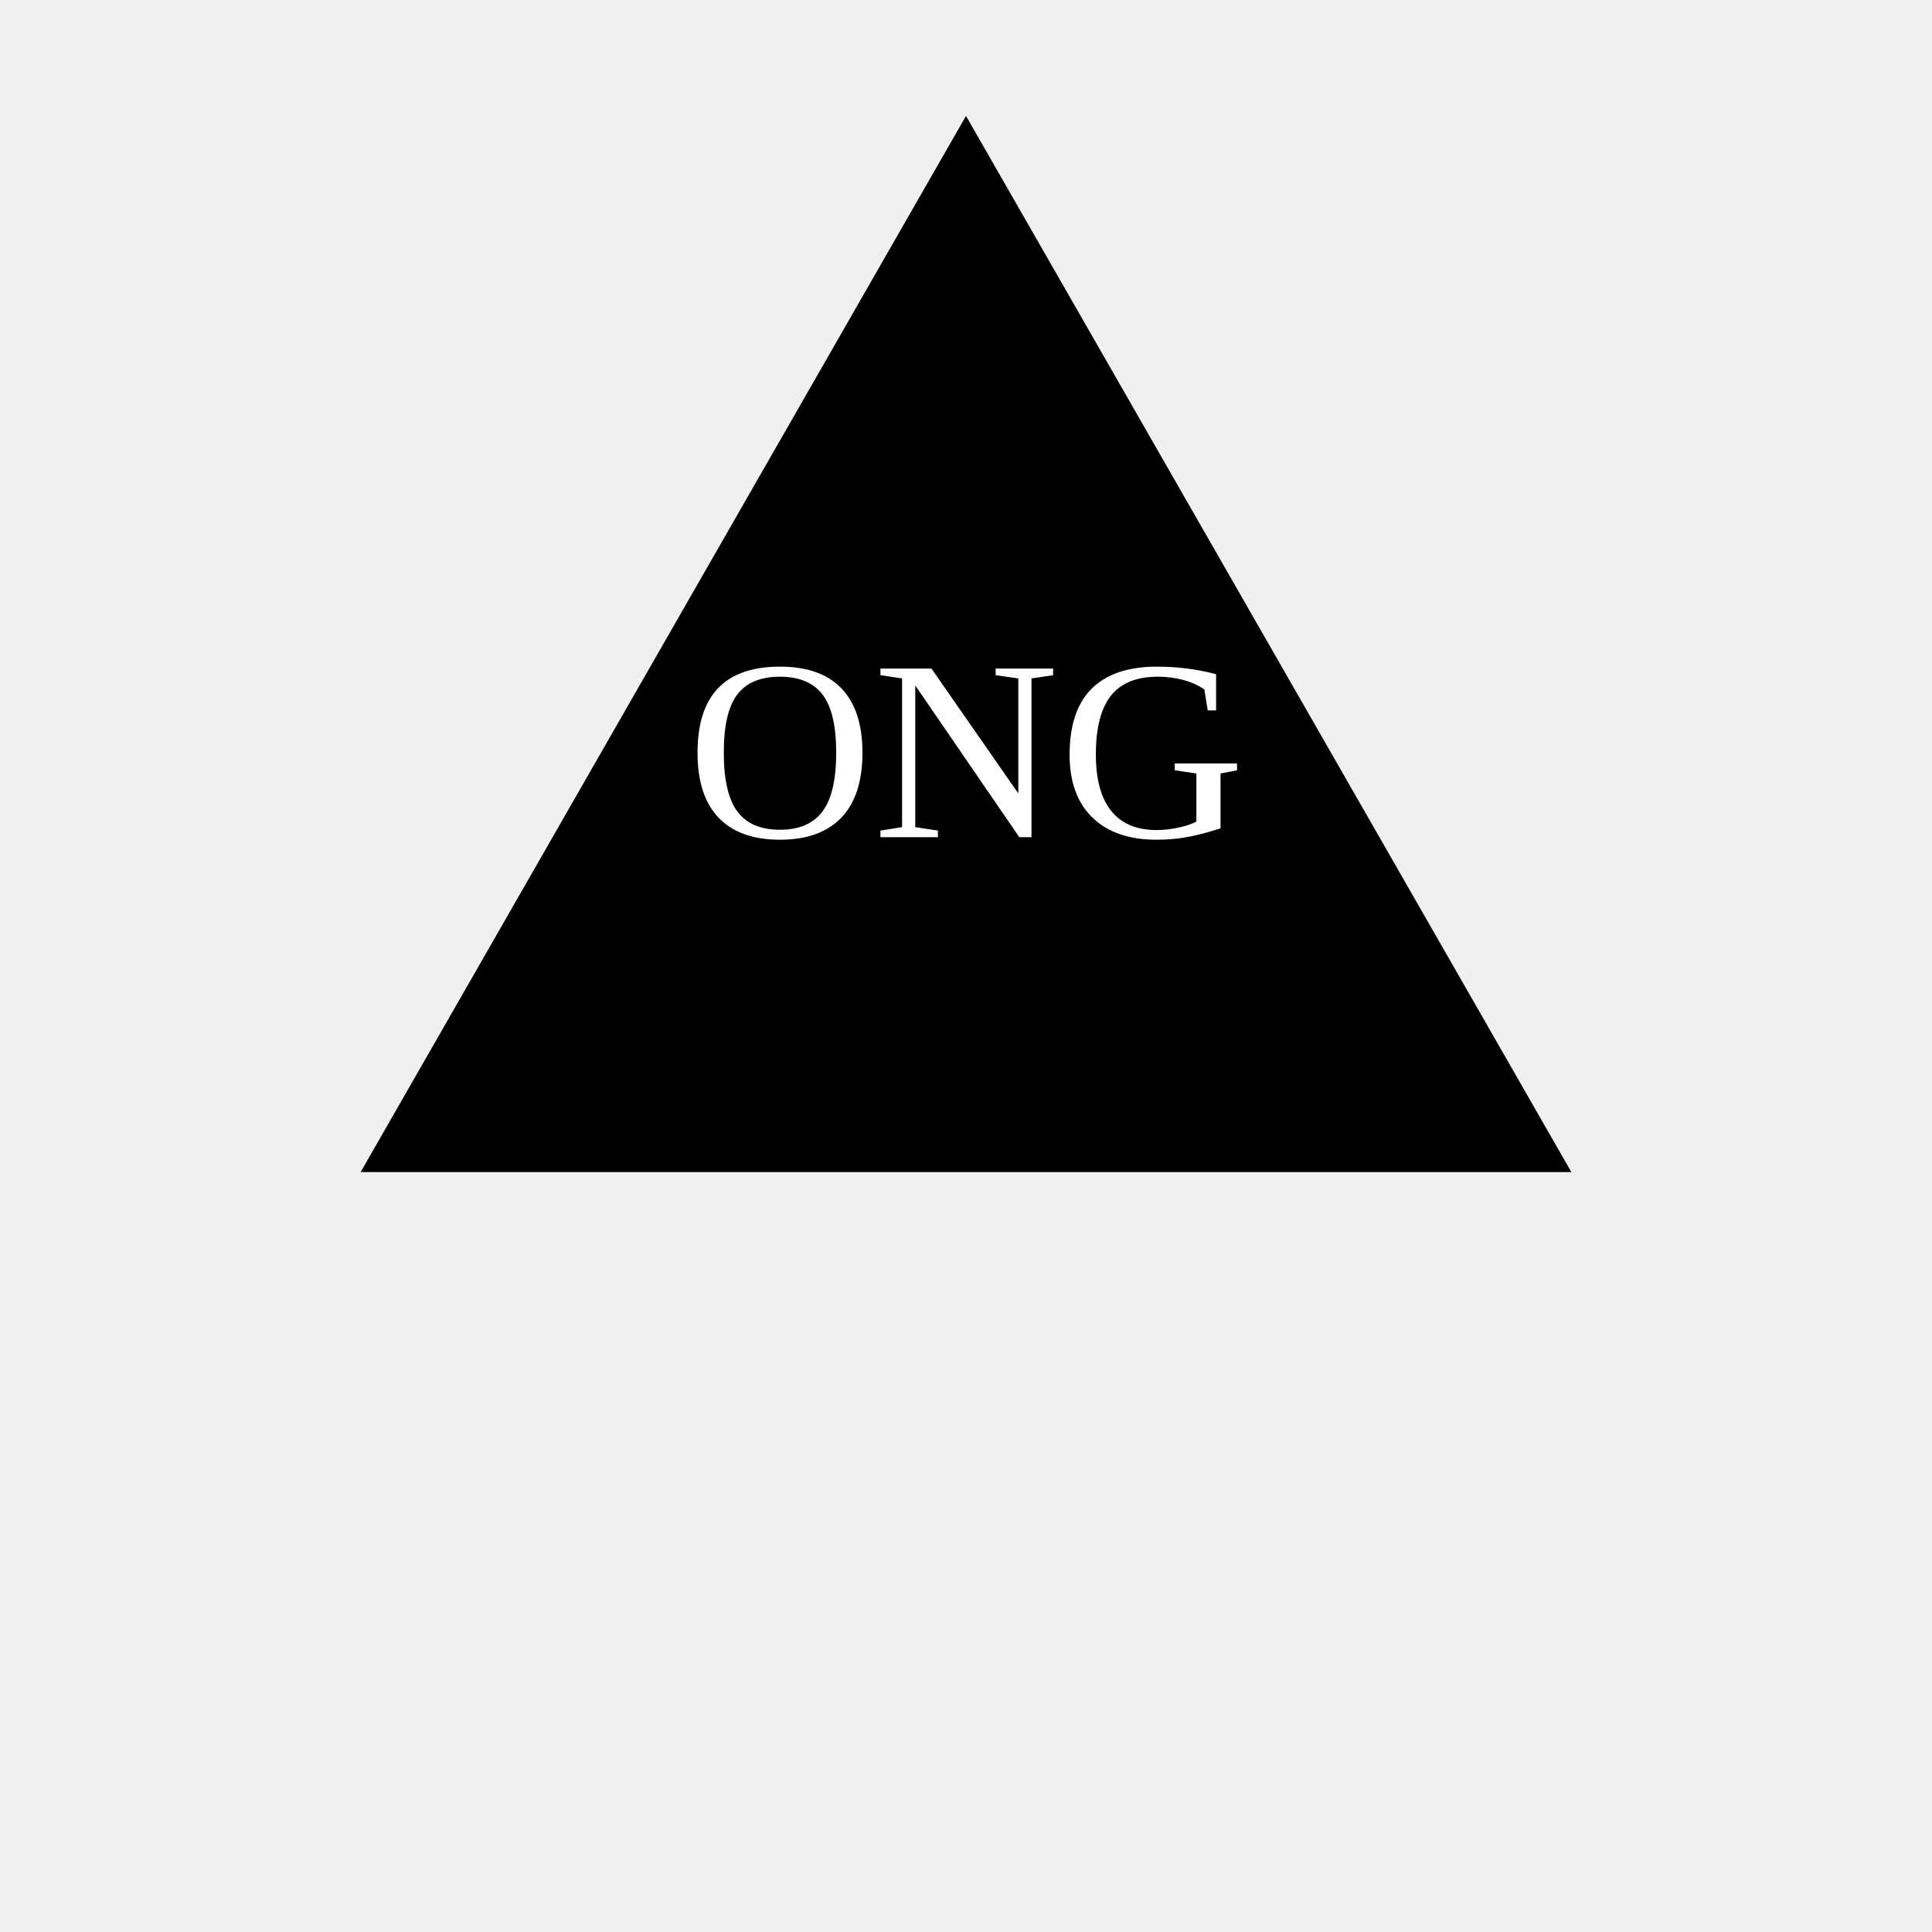
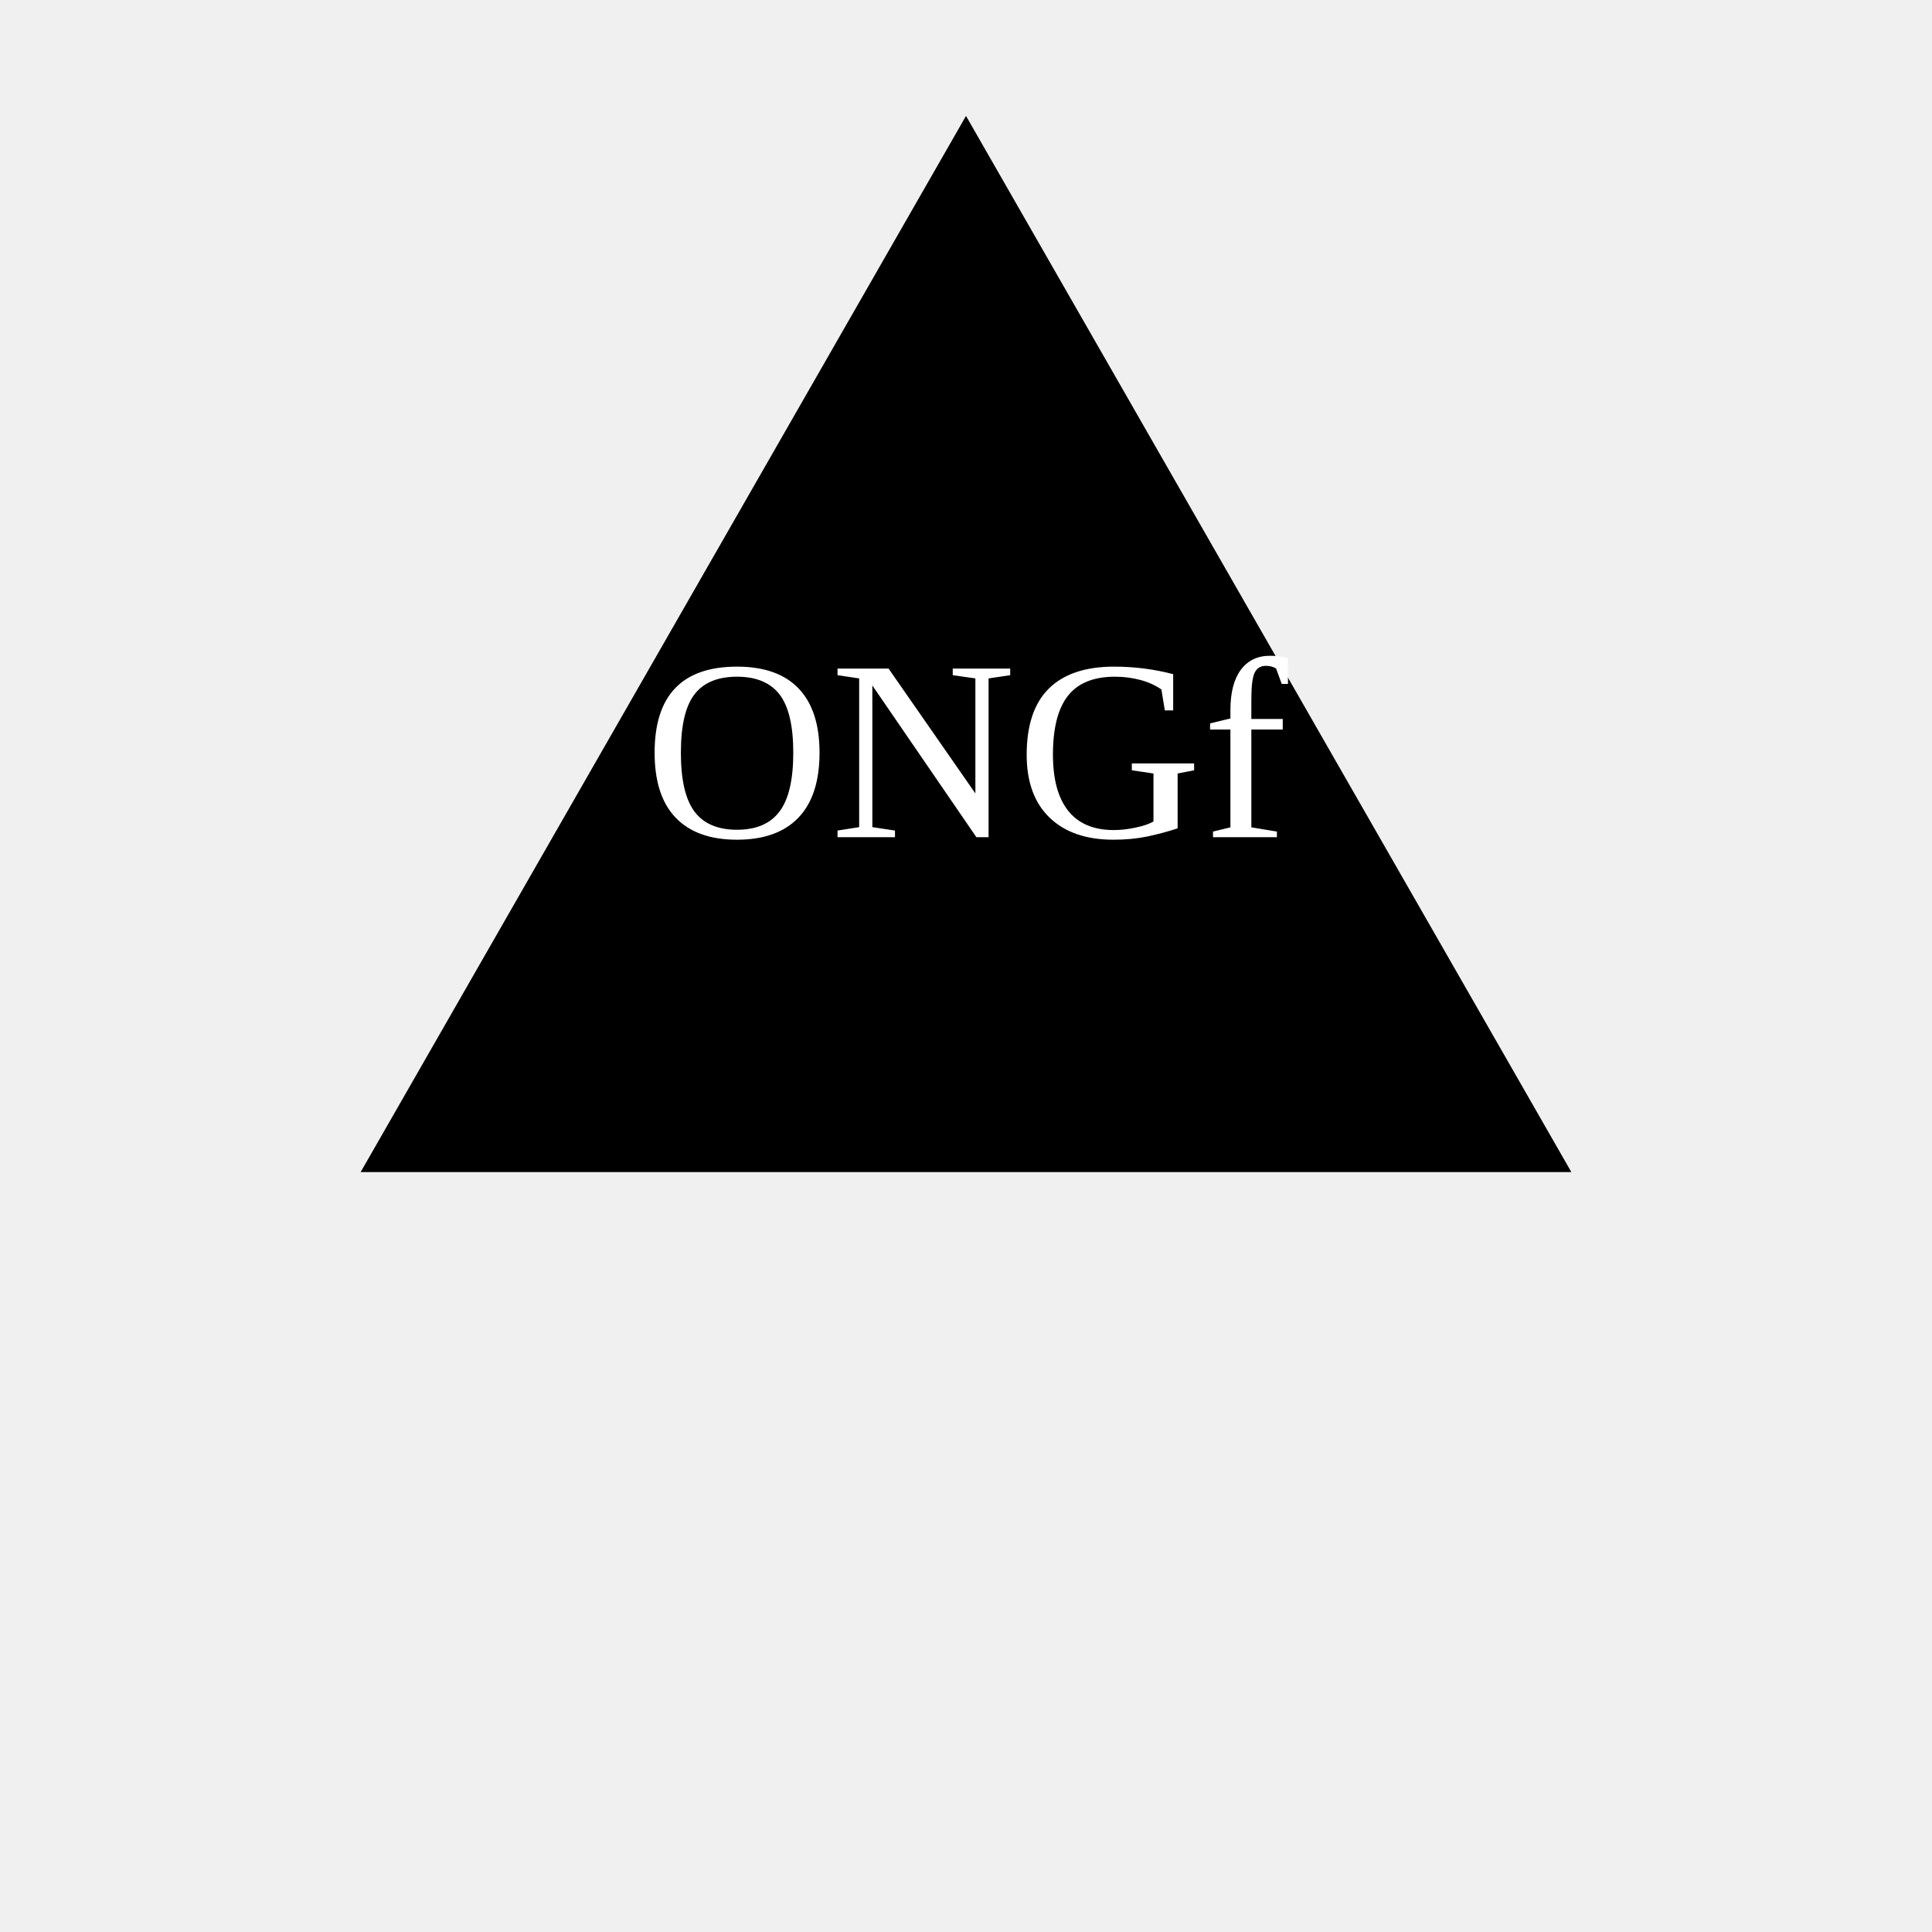
<svg xmlns="http://www.w3.org/2000/svg" version="1.1" width="300" height="300">
  <polygon points="150, 18 244, 182 56, 182" fill="black" />
-   <text x="150" y="130" text-anchor="middle" fill="white" font-size="40">ONG</text>
+   <text x="150" y="130" text-anchor="middle" fill="white" font-size="40">ONGf</text>
</svg>
